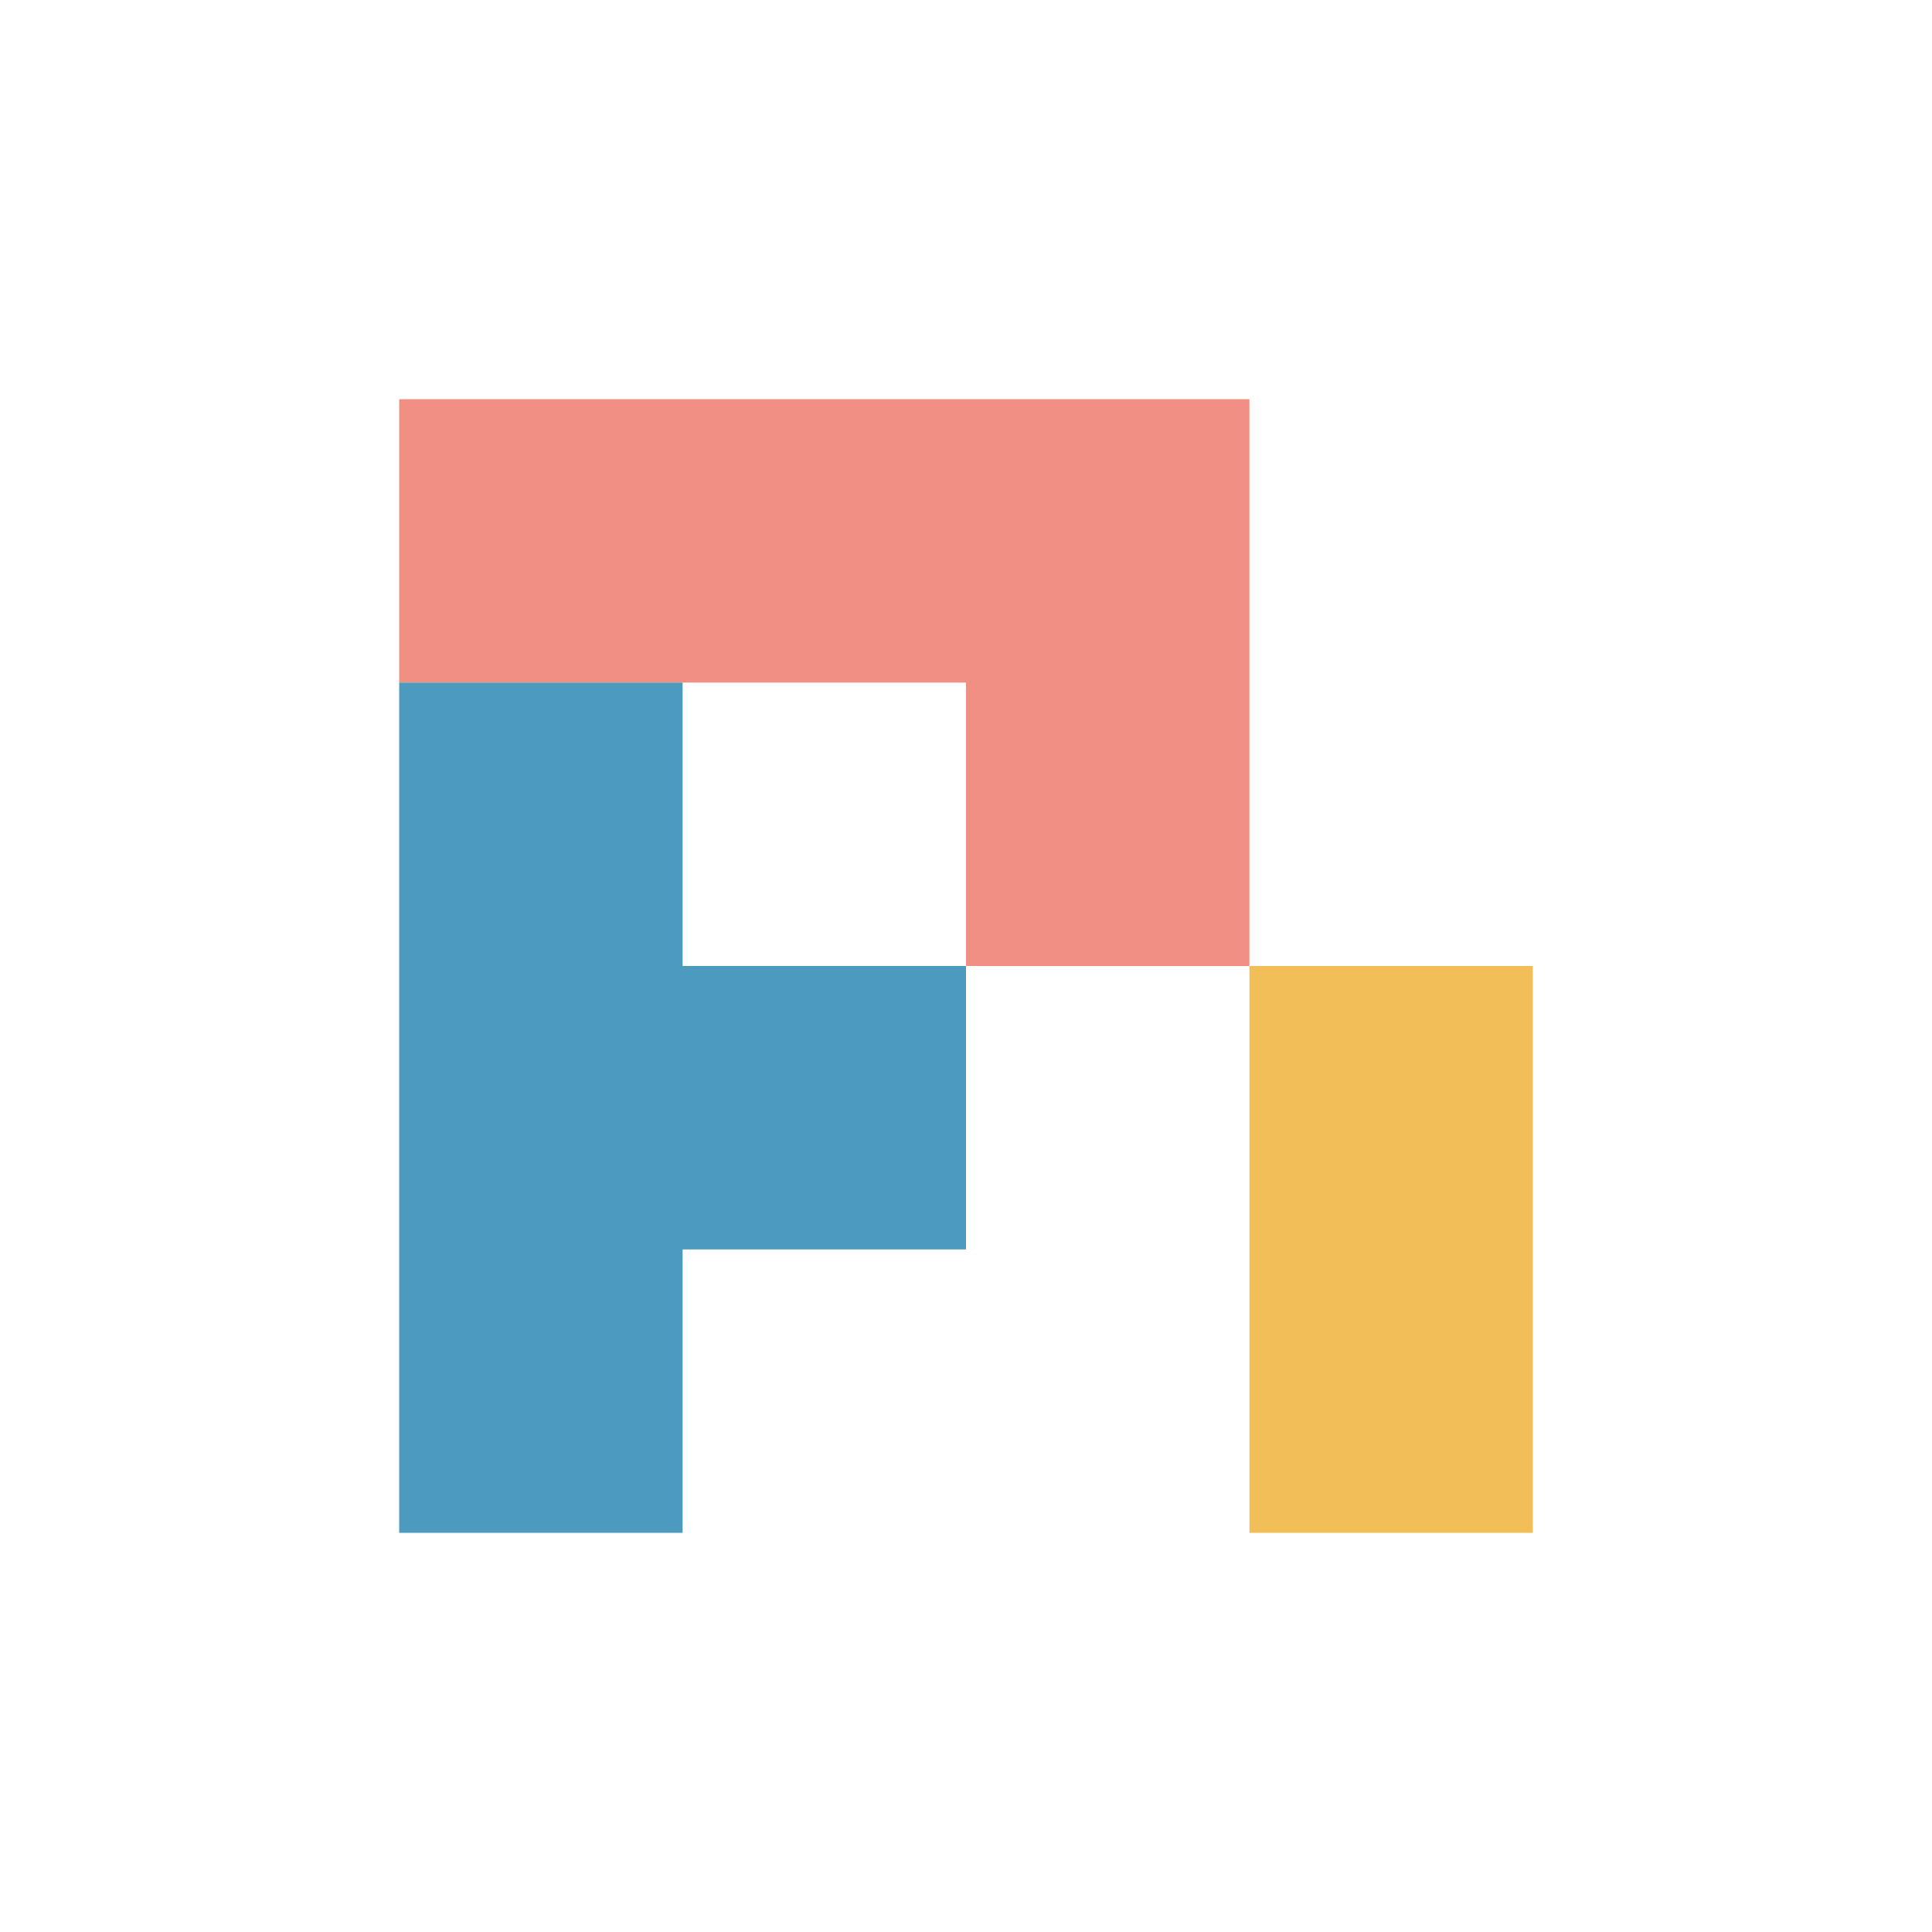
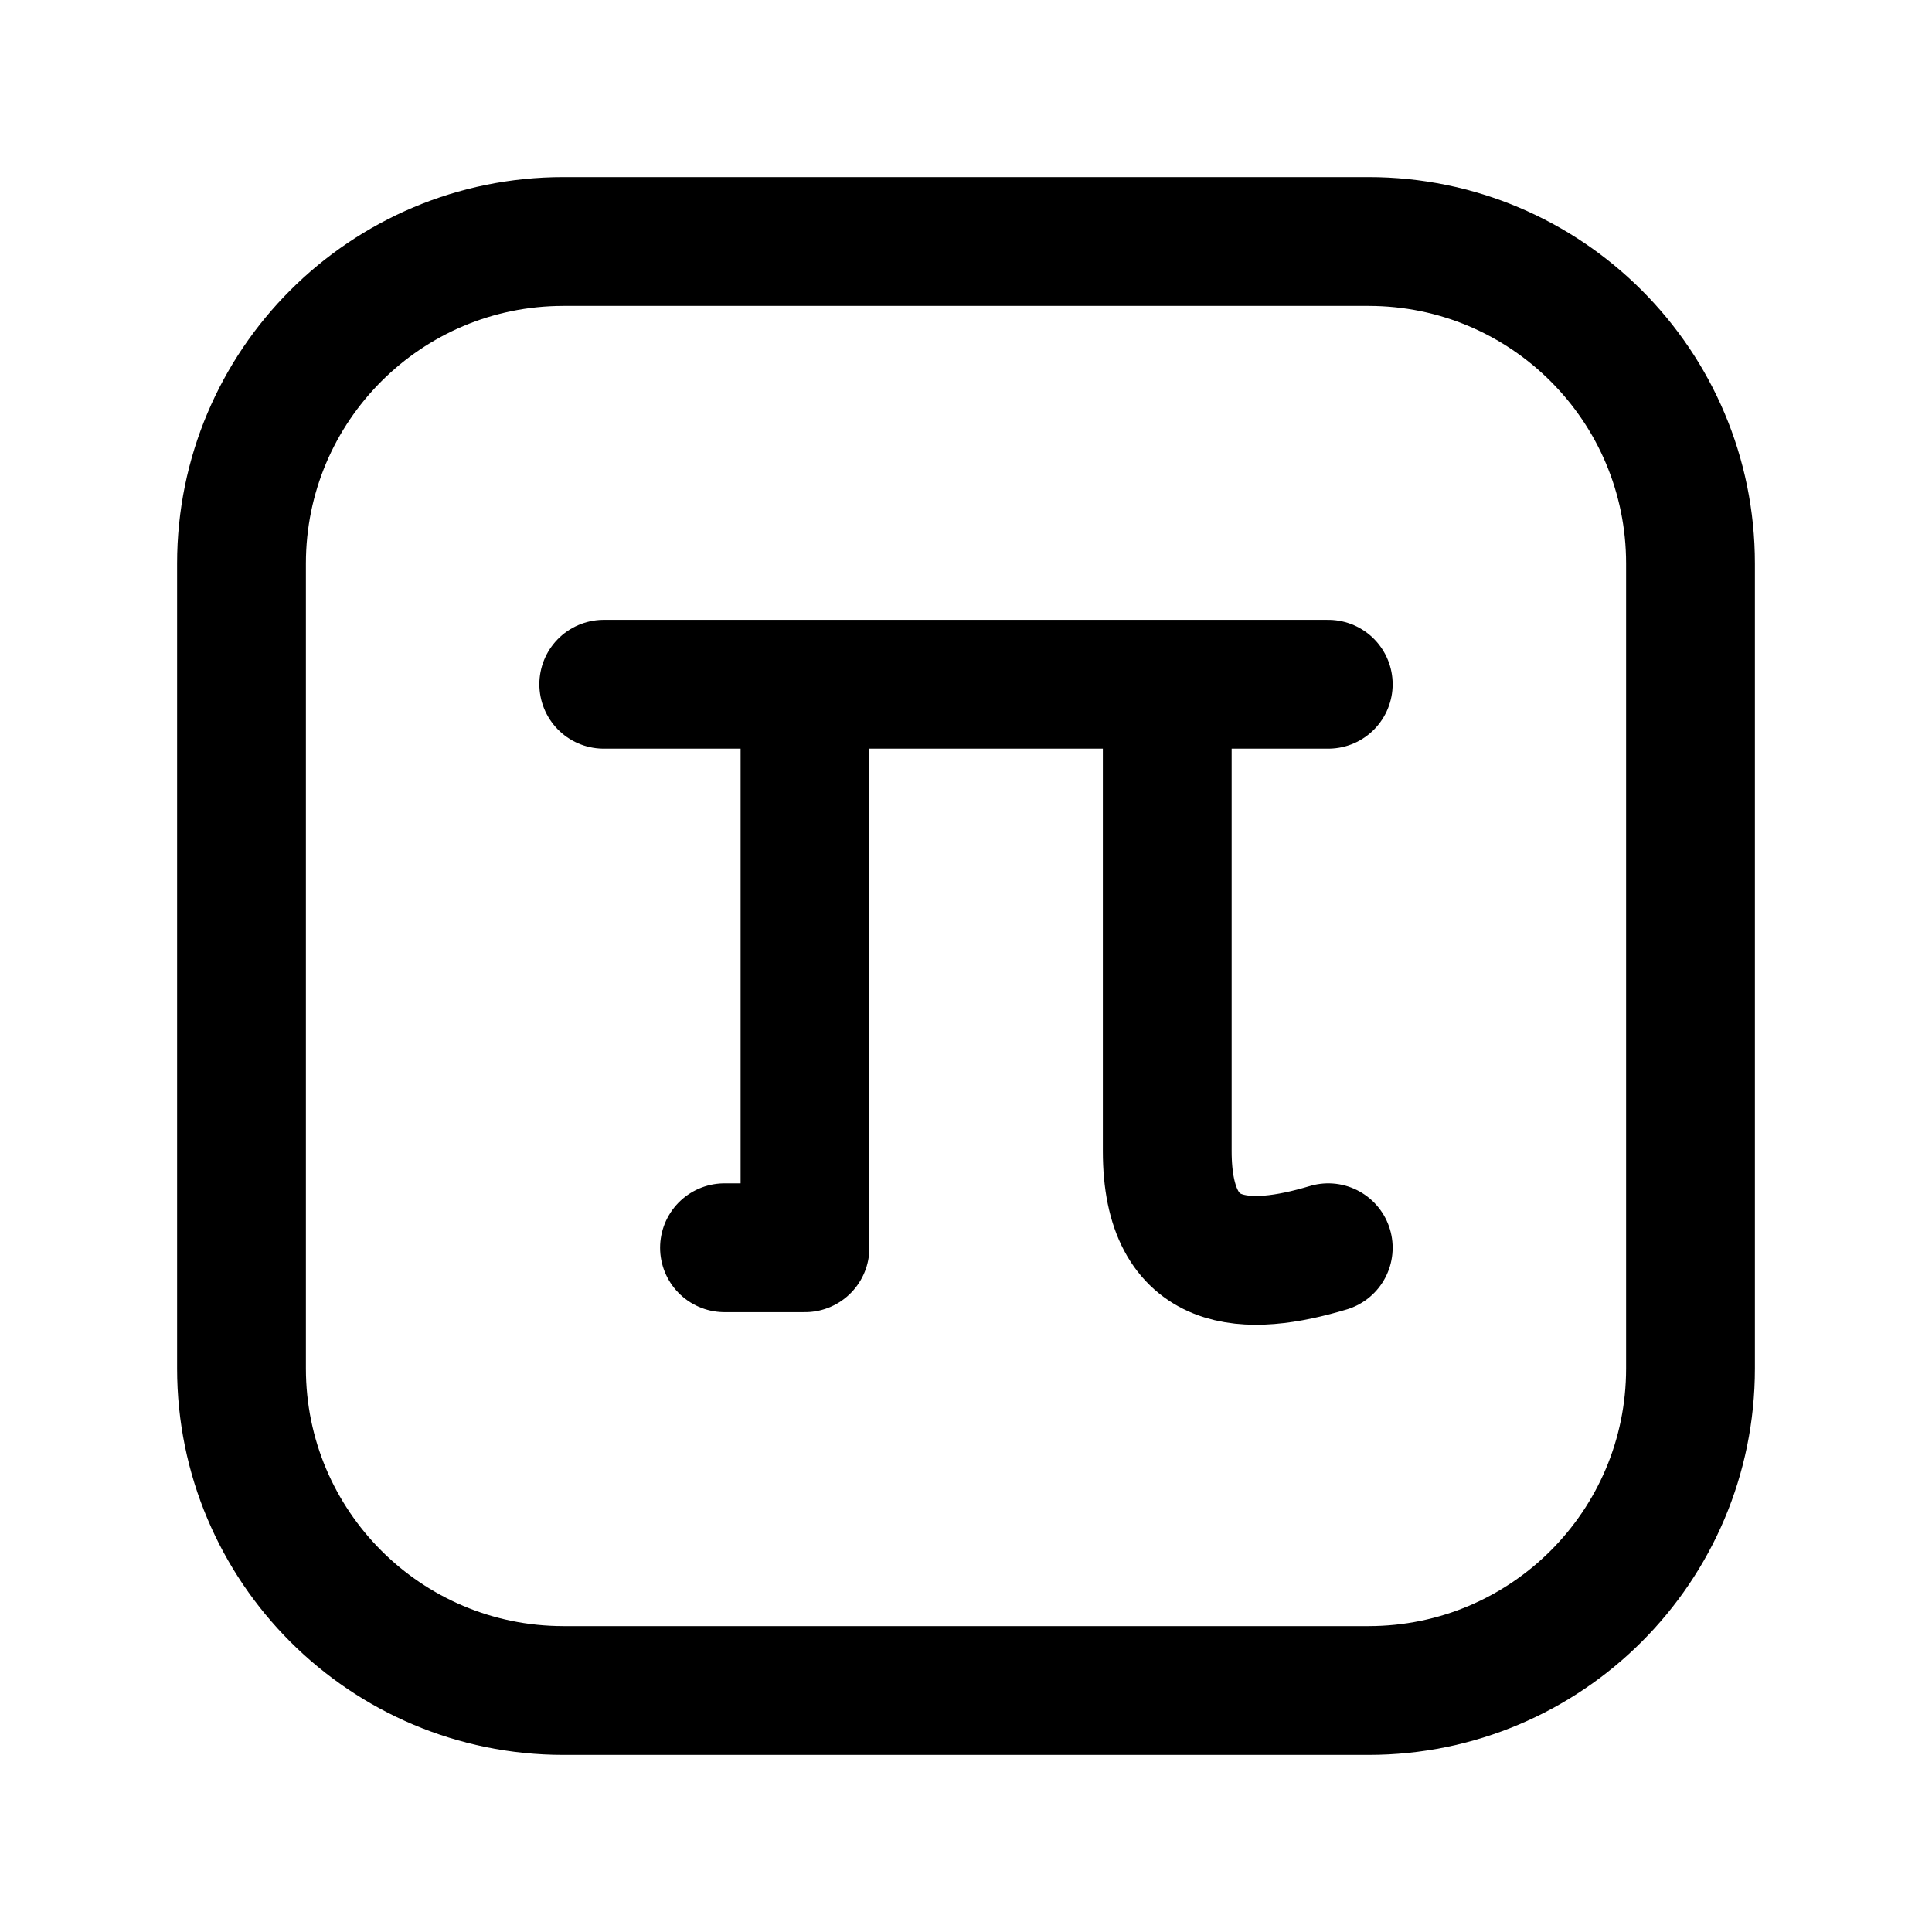
- <svg xmlns="http://www.w3.org/2000/svg" viewBox="0 0 800 800">
-   <path fill="#F09082" d="M165.29 165.29H517.36V400H400V282.65H165.29Z" />
-   <path fill="#4D9ABF" d="M165.29 282.65H282.65V400H400V517.36H282.65V634.72H165.29Z" />
-   <path fill="#F1BE58" d="M517.36 400H634.72V634.72H517.36Z" />
+ <svg xmlns="http://www.w3.org/2000/svg" viewBox="0 0 24 24" fill="none" stroke="#000" stroke-width="1.6" stroke-linecap="round" stroke-linejoin="round">
+   <rect x="3" y="3" width="18" height="18" rx="4" />
+   <path d="M7.5 8.5h9M10 8.5v7M14.5 8.5v5.8c0 1.5 1 1.5 2 1.2M9 15.5h1" />
</svg>
